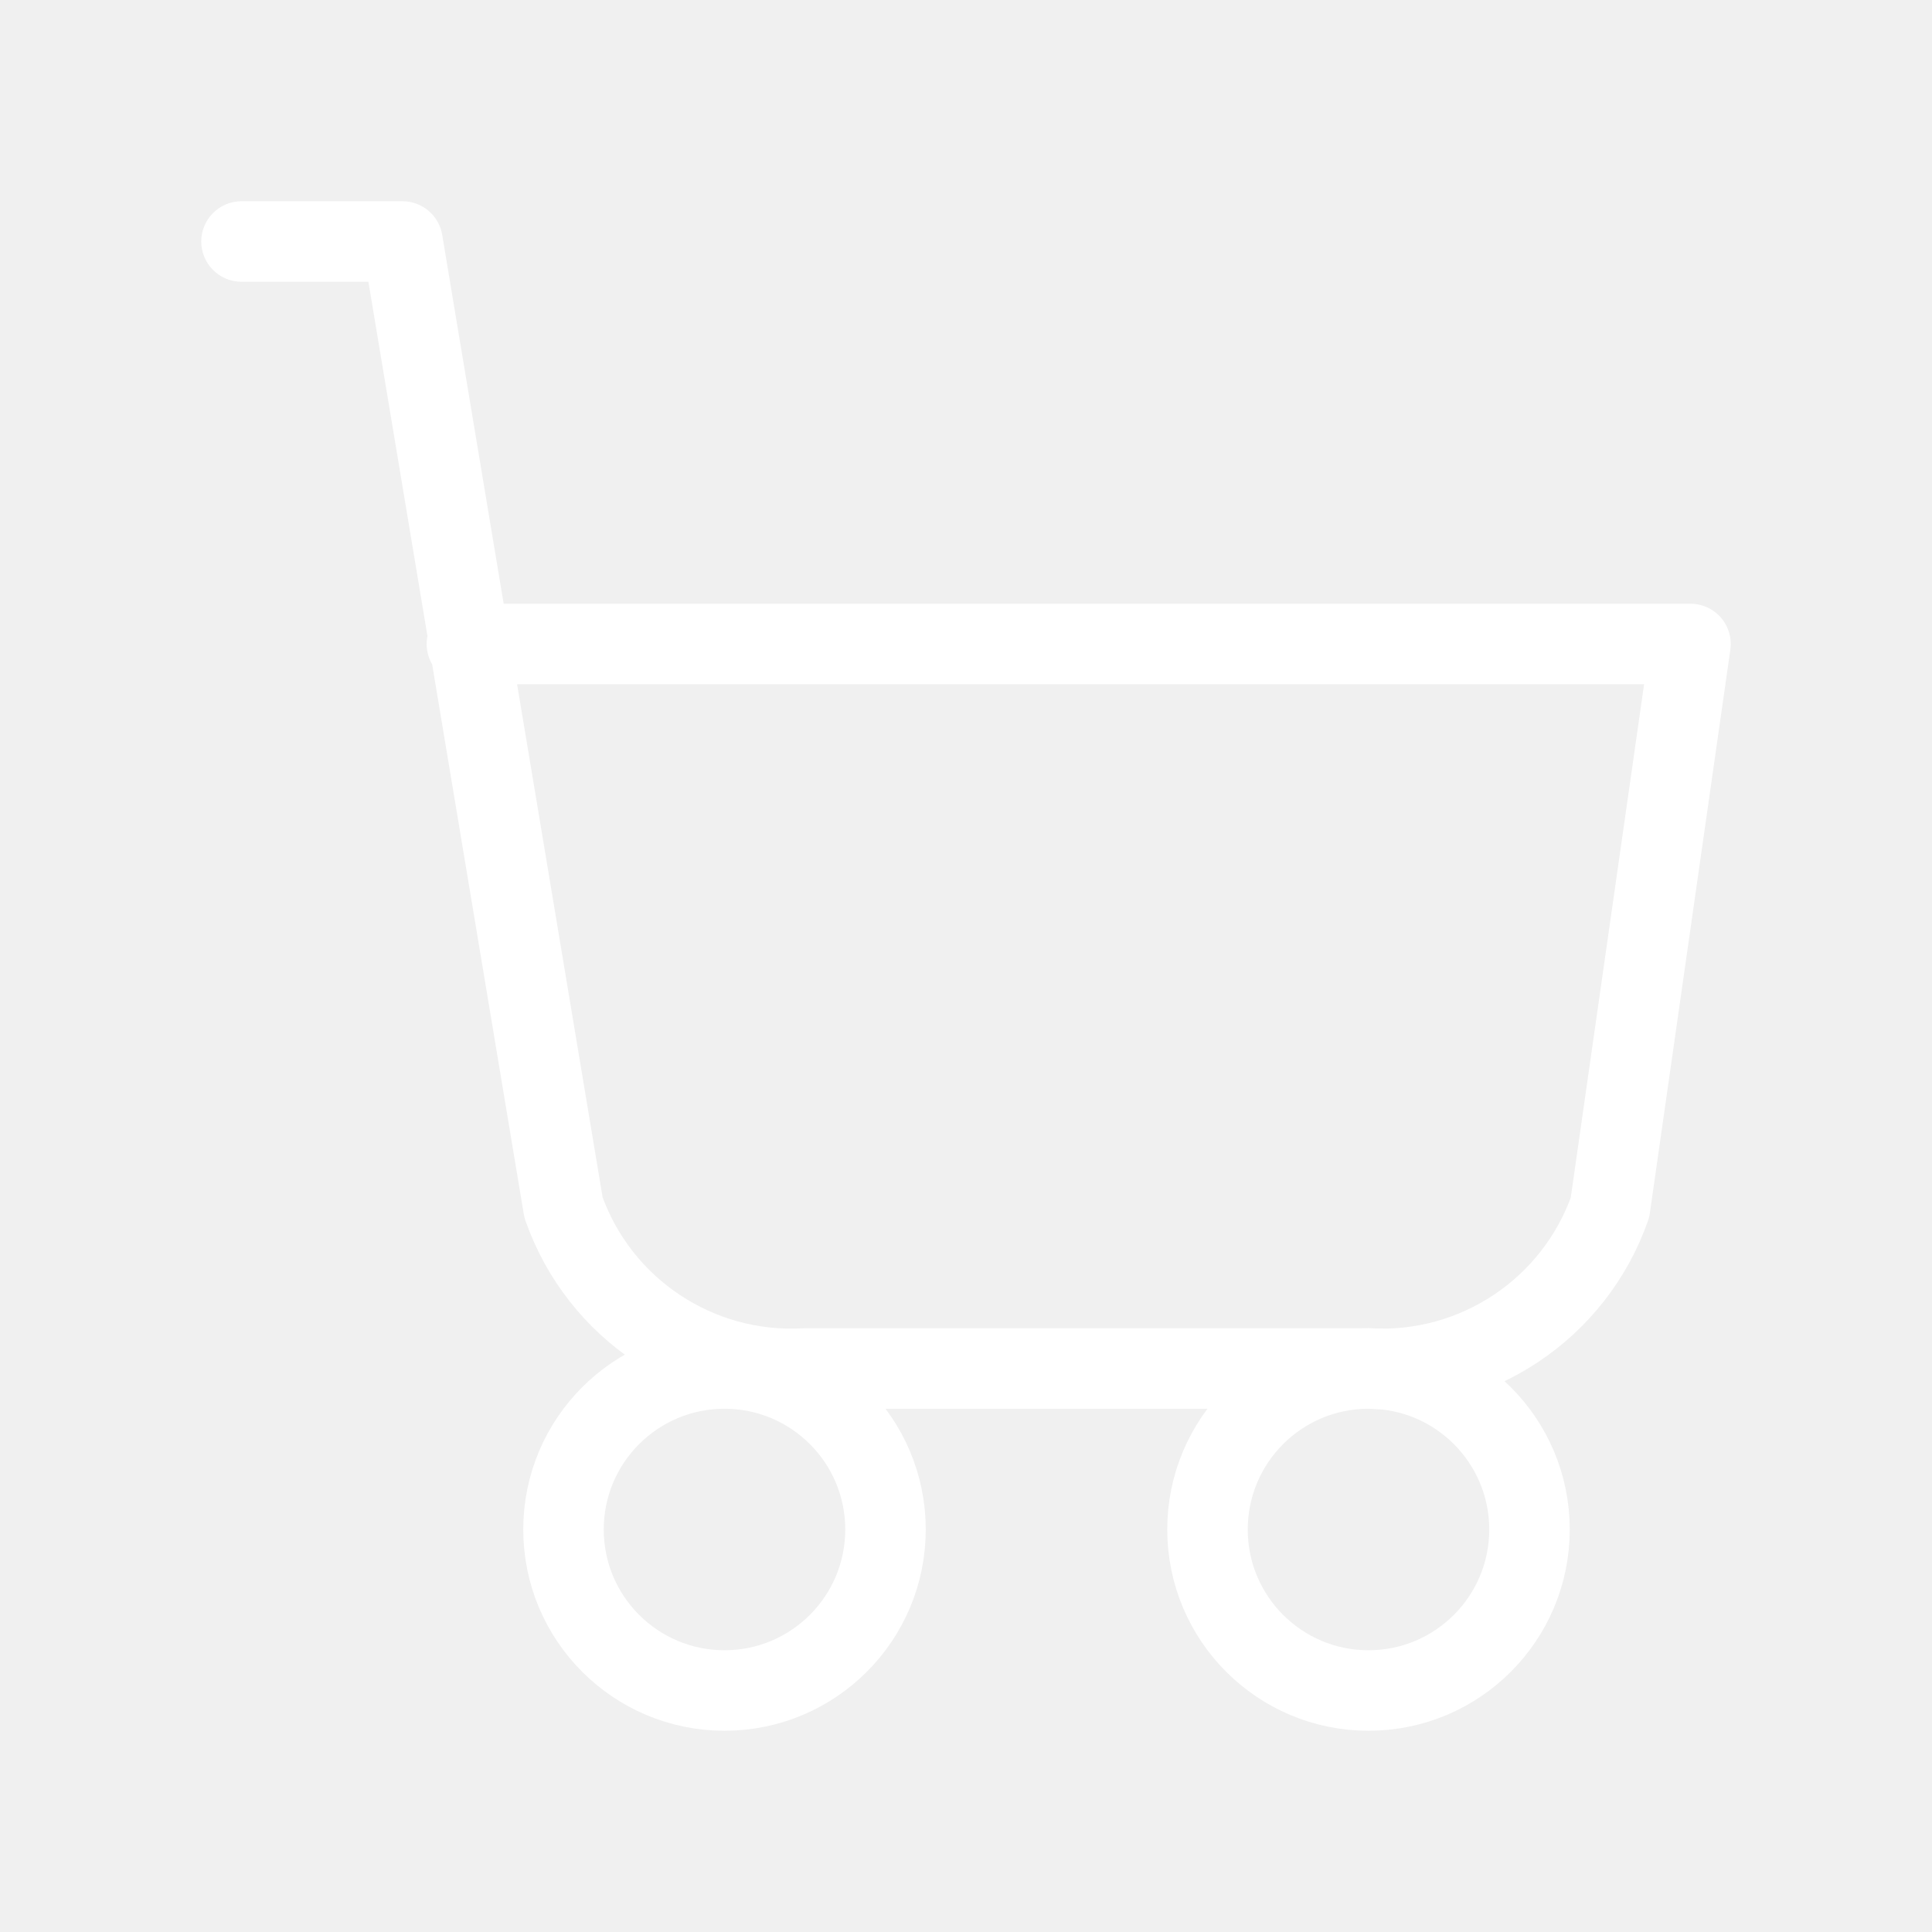
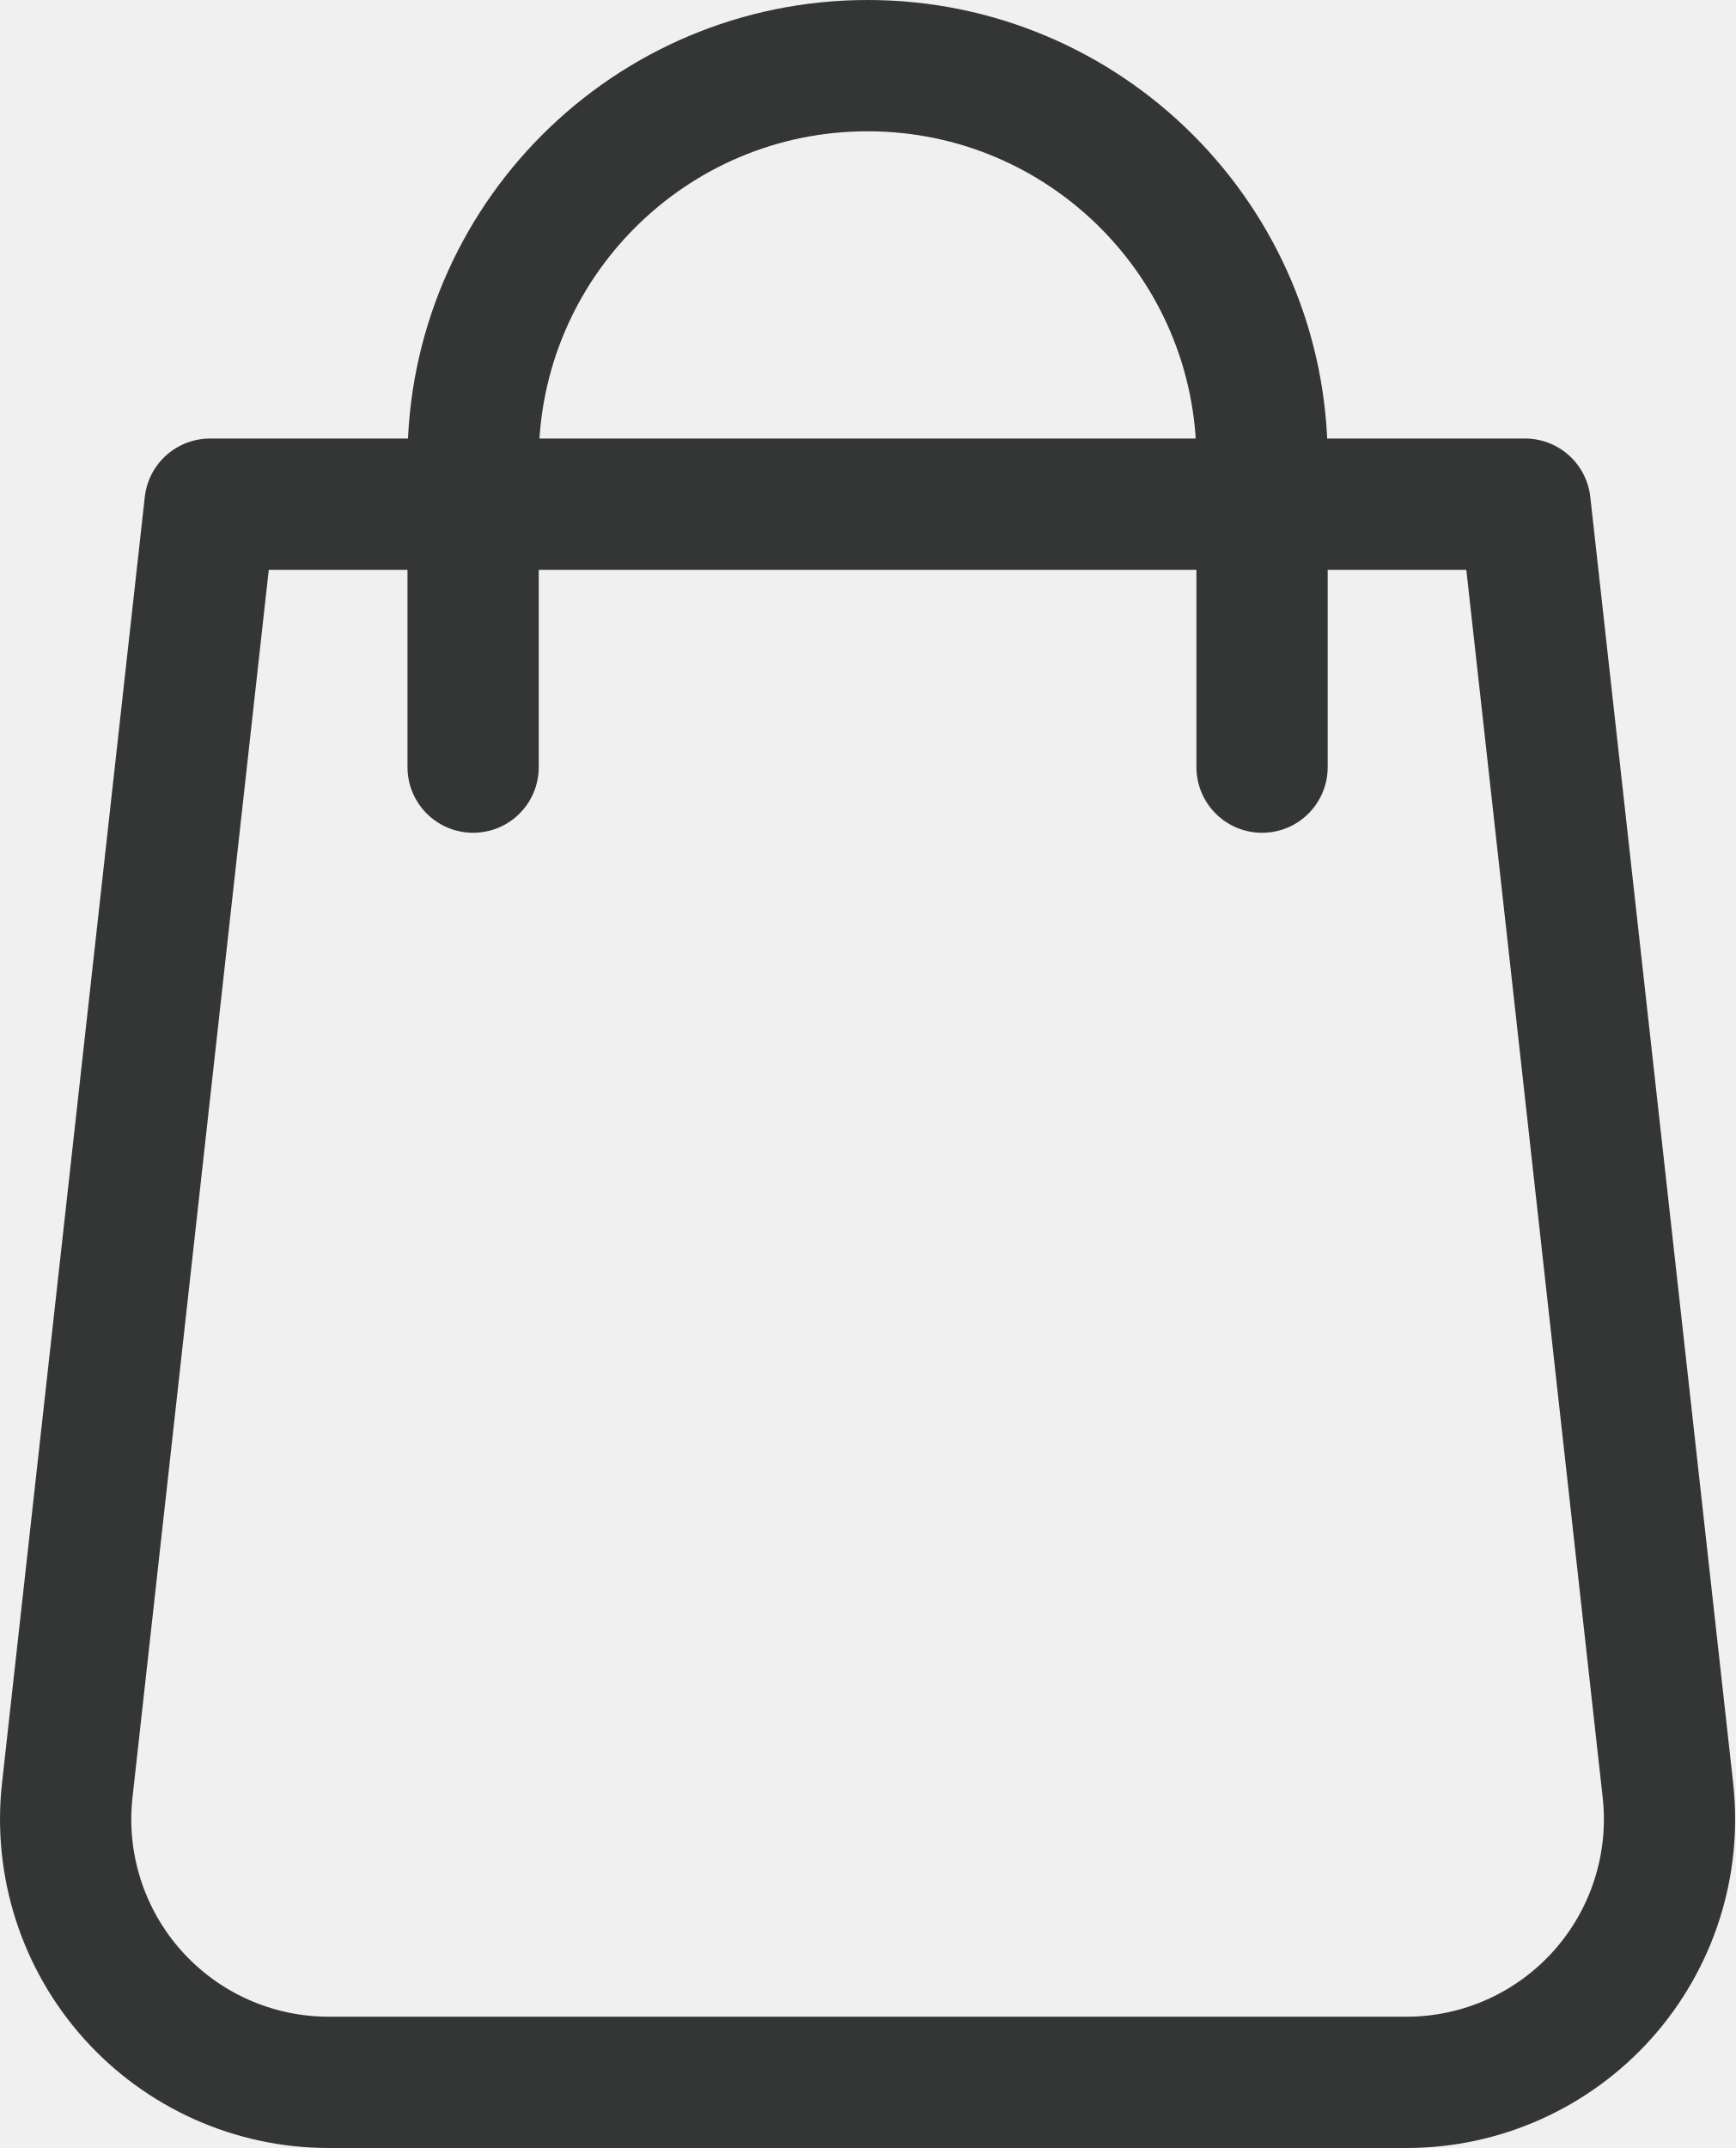
- <svg xmlns="http://www.w3.org/2000/svg" class="icon icon-tabler icon-tabler-shopping-cart" width="1.3rem" height="1.3rem" viewBox="0 0 24 24" strokeWidth="2" stroke="#fff" fill="none" stroke-linecap="round" stroke-linejoin="round">
-   <path stroke="none" d="M0 0h24v24H0z" />
-   <circle cx="9" cy="19" r="2" />
-   <circle cx="17" cy="19" r="2" />
-   <path d="M3 3h2l2 12a3 3 0 0 0 3 2h7a3 3 0 0 0 3 -2l1 -7h-15.2" />
+ <svg xmlns="http://www.w3.org/2000/svg" viewBox="0 0 330.48 409">
+   <defs>
+     <style>
+       .cls-1 {
+         fill: none;
+         stroke: #343535;
+         stroke-linecap: round;
+         stroke-linejoin: round;
+         stroke-width: 25px;
+       }
+     </style>
+   </defs>
+   <path class="cls-1" d="M90.11,146.07V87.63A75.13,75.13,0,0,1,165.24,12.5h0a75.13,75.13,0,0,1,75.13,75.13v58.44" />
+   <path class="cls-1" d="M267.89,396.5H62.59a50.09,50.09,0,0,1-49.78-55.62L40,96H290.46l27.21,244.9A50.09,50.09,0,0,1,267.89,396.5Z" />
</svg>
